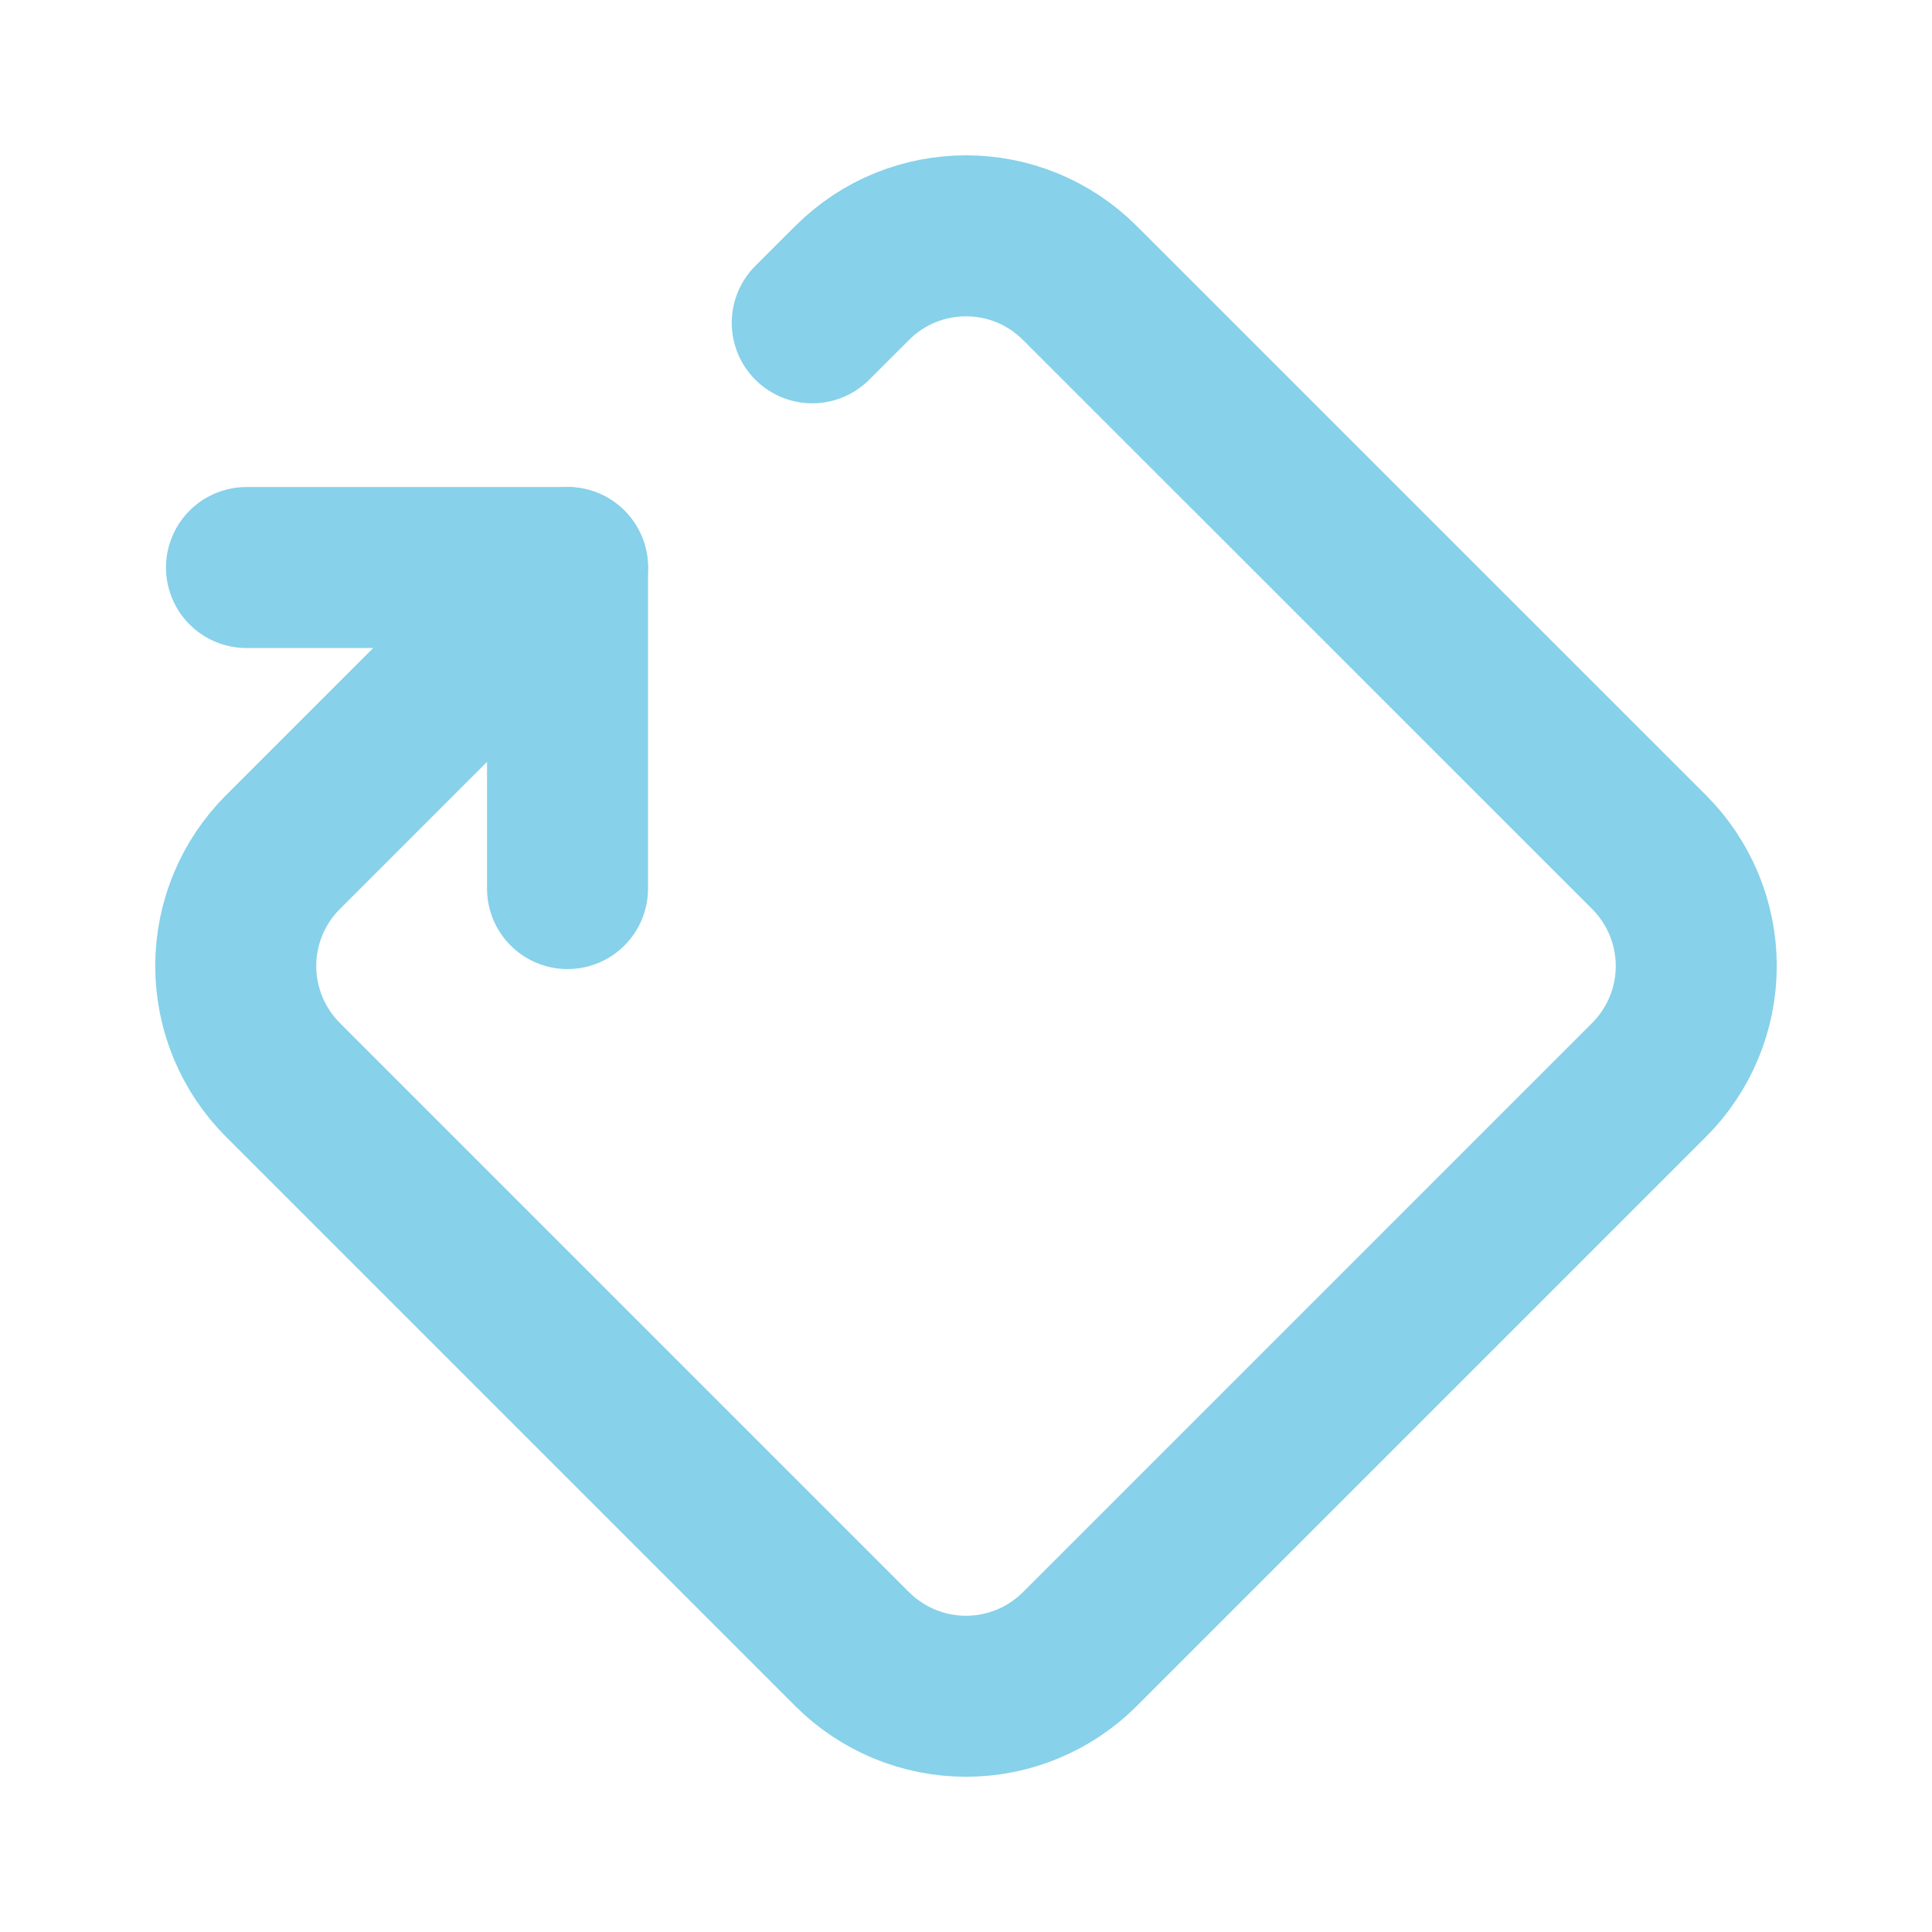
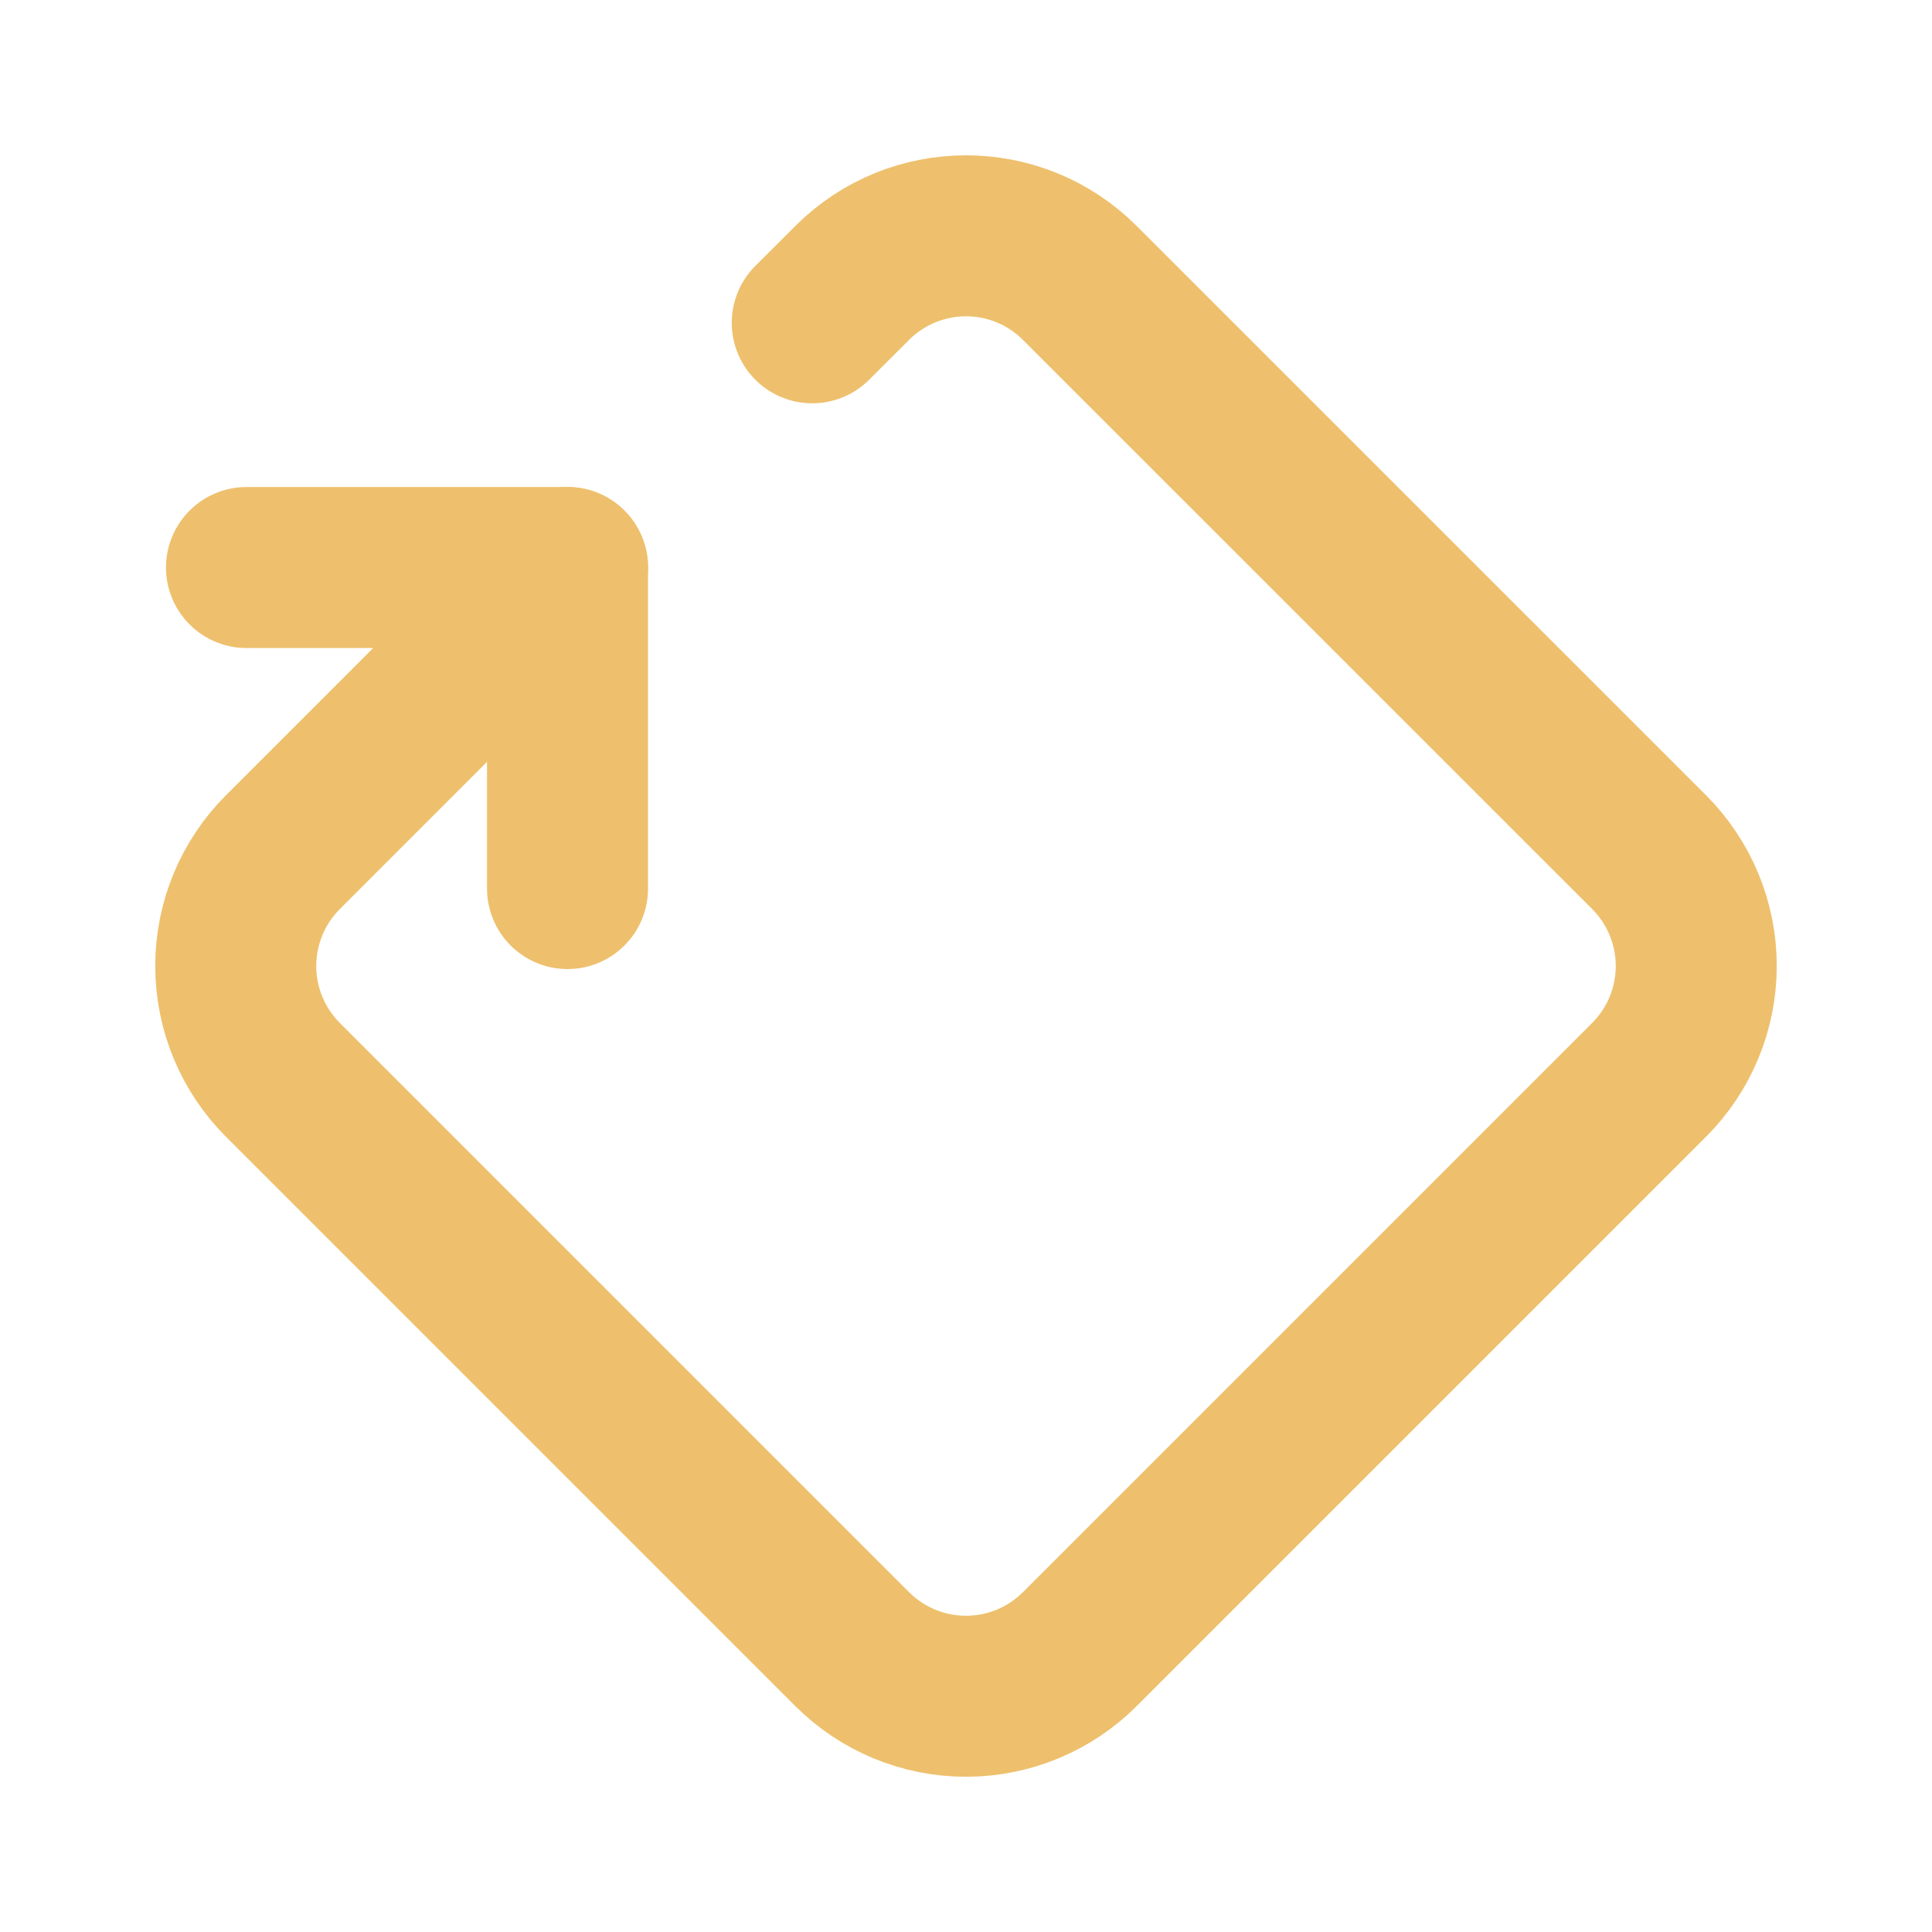
- <svg xmlns="http://www.w3.org/2000/svg" width="24" height="24" viewBox="0 0 24 24" fill="none" stroke="#87d1ea" stroke-width="2" stroke-linecap="round" stroke-linejoin="round" class="icon icon-tabler icons-tabler-outline icon-tabler-rotate-rectangle">
+ <svg xmlns="http://www.w3.org/2000/svg" width="24" height="24" viewBox="0 0 24 24" fill="none" stroke="#eec06d" stroke-width="2" stroke-linecap="round" stroke-linejoin="round" class="icon icon-tabler icons-tabler-outline icon-tabler-rotate-rectangle">
  <path stroke="none" d="M0 0h24v24H0z" fill="none" />
  <path d="M10.09 4.01l.496 -.495a2 2 0 0 1 2.828 0l7.071 7.07a2 2 0 0 1 0 2.83l-7.07 7.07a2 2 0 0 1 -2.83 0l-7.07 -7.07a2 2 0 0 1 0 -2.83l3.535 -3.535h-3.988" />
  <path d="M7.05 11.038v-3.988" />
</svg>
